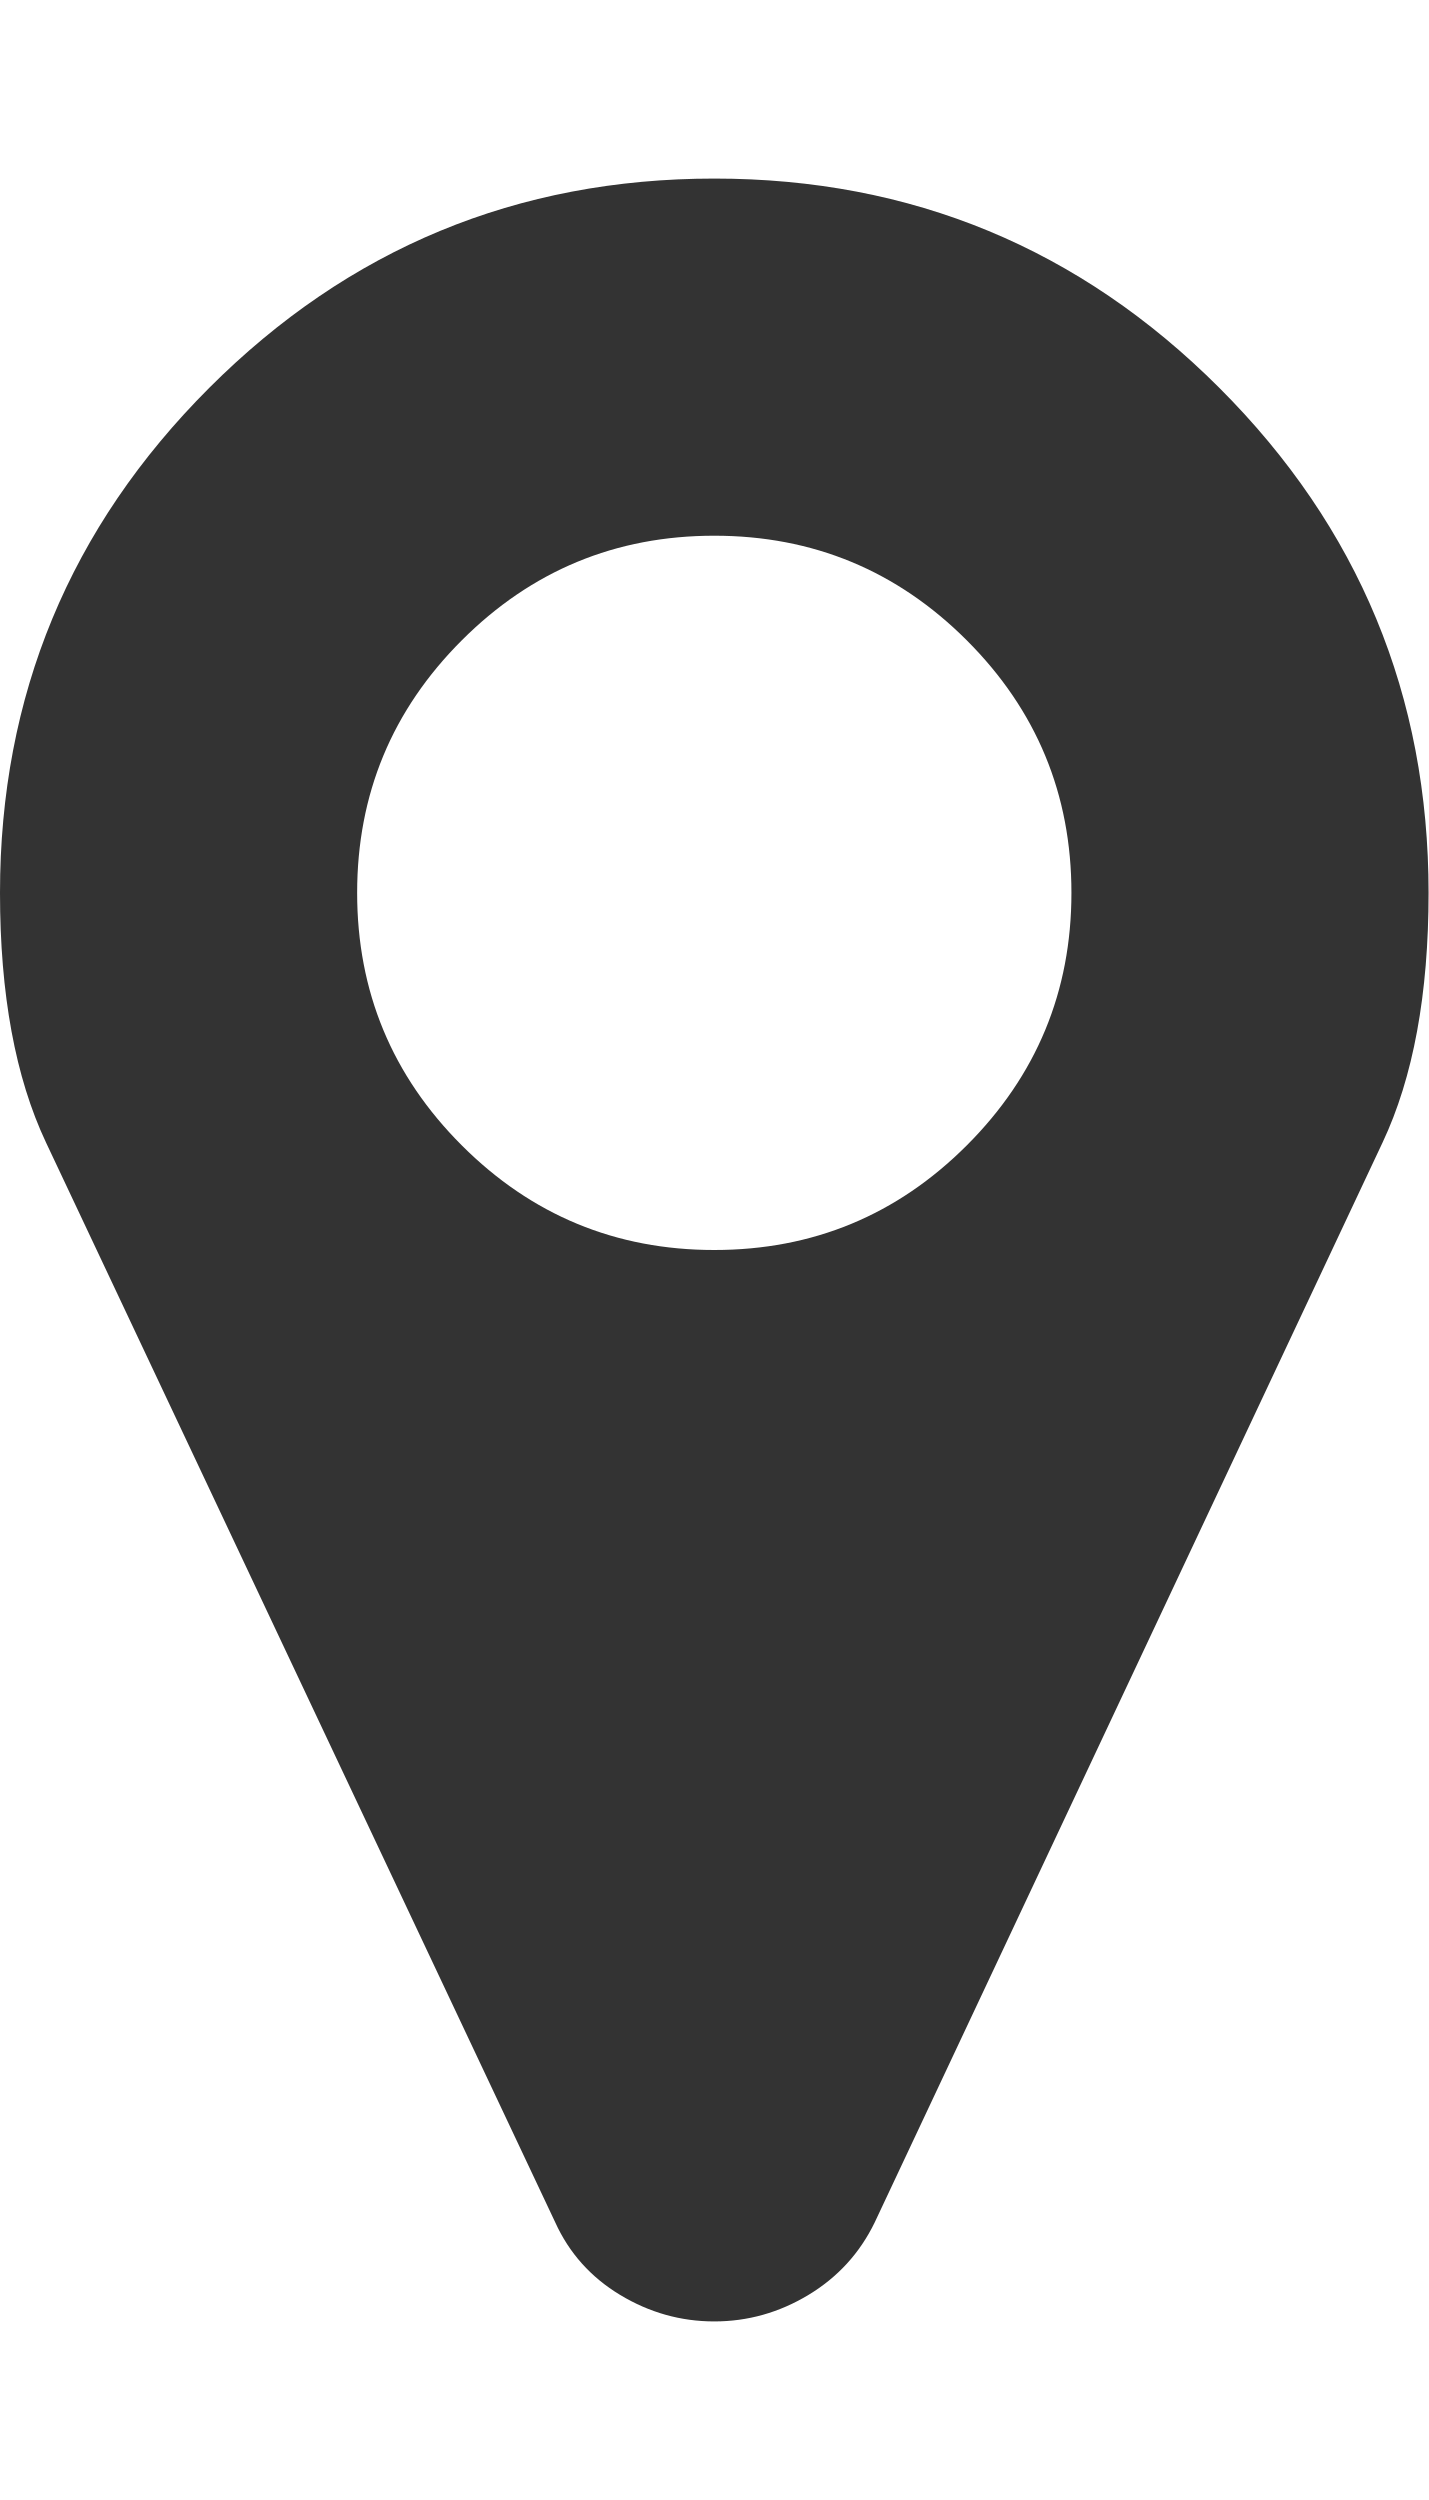
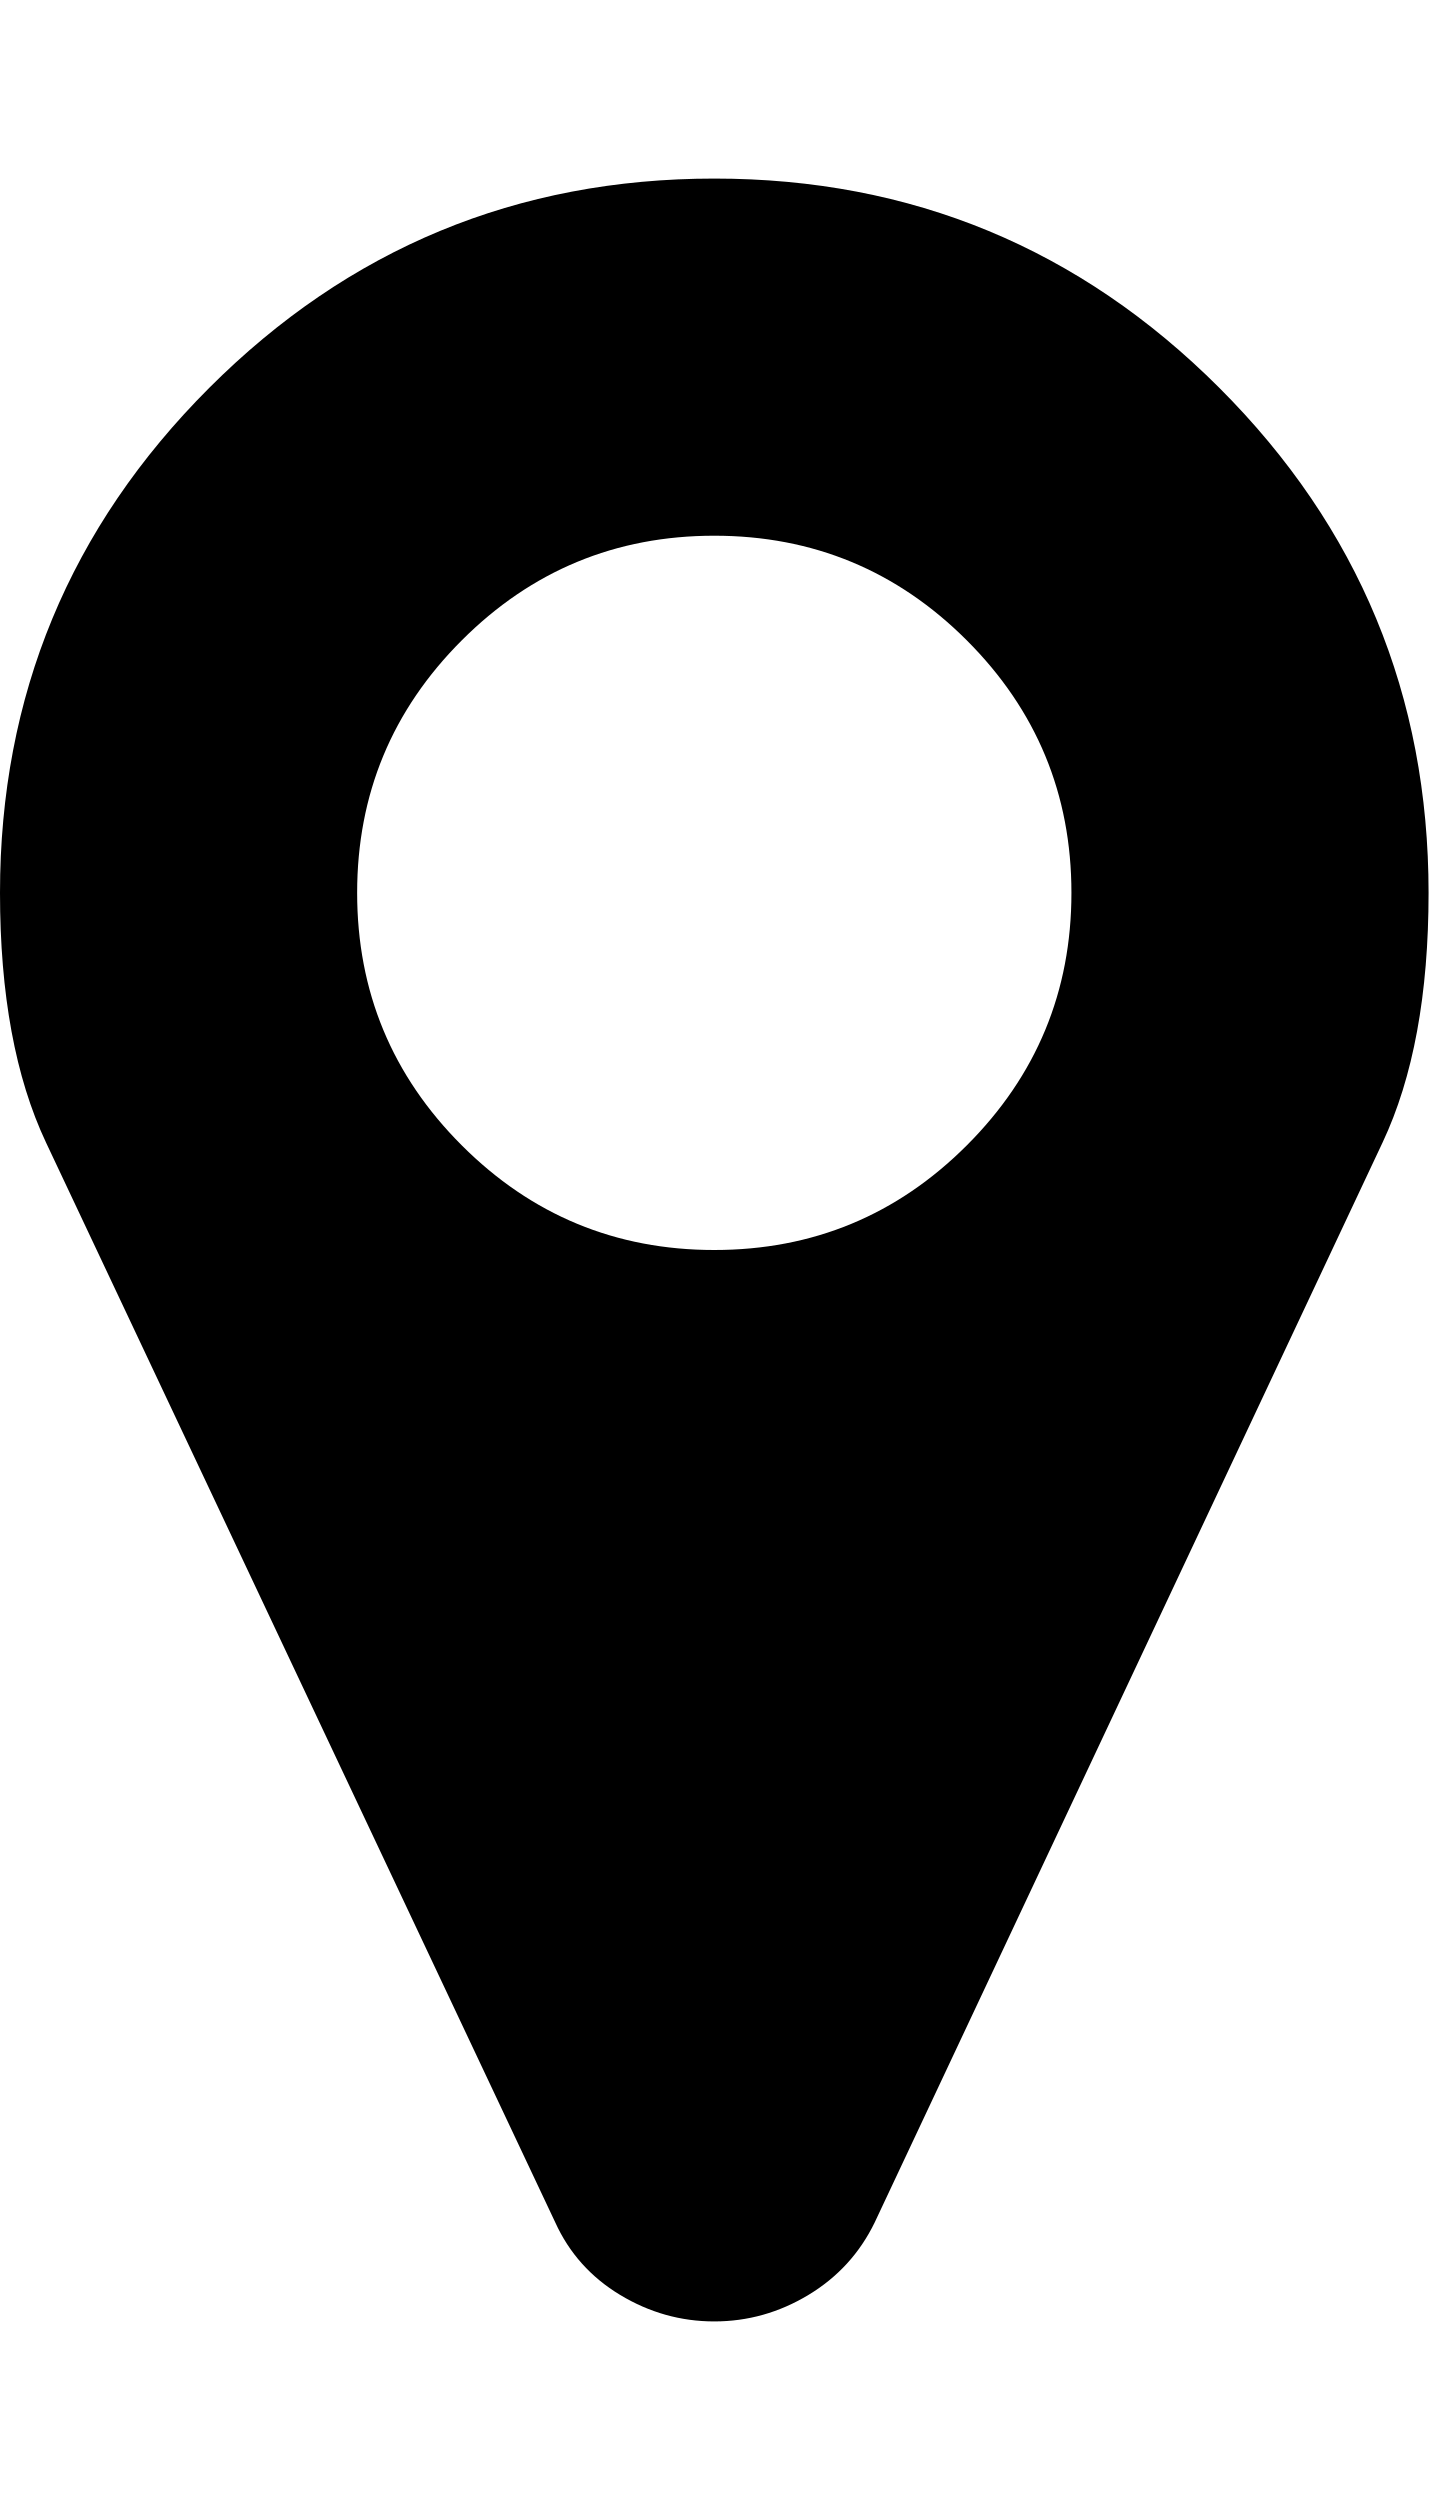
<svg xmlns="http://www.w3.org/2000/svg" viewBox="0 0 1024 1792">
-   <path fill="#333" d="M768 640q0-106-75-181t-181-75-181 75-75 181 75 181 181 75 181-75 75-181zm256 0q0 109-33 179l-364 774q-16 33-47.5 52t-67.5 19-67.5-19-46.5-52L33 819Q0 749 0 640q0-212 150-362t362-150 362 150 150 362z" />
+   <path fill="currentColor" d="M768 640q0-106-75-181t-181-75-181 75-75 181 75 181 181 75 181-75 75-181zm256 0q0 109-33 179l-364 774q-16 33-47.5 52t-67.5 19-67.5-19-46.5-52L33 819Q0 749 0 640q0-212 150-362t362-150 362 150 150 362z" />
</svg>
